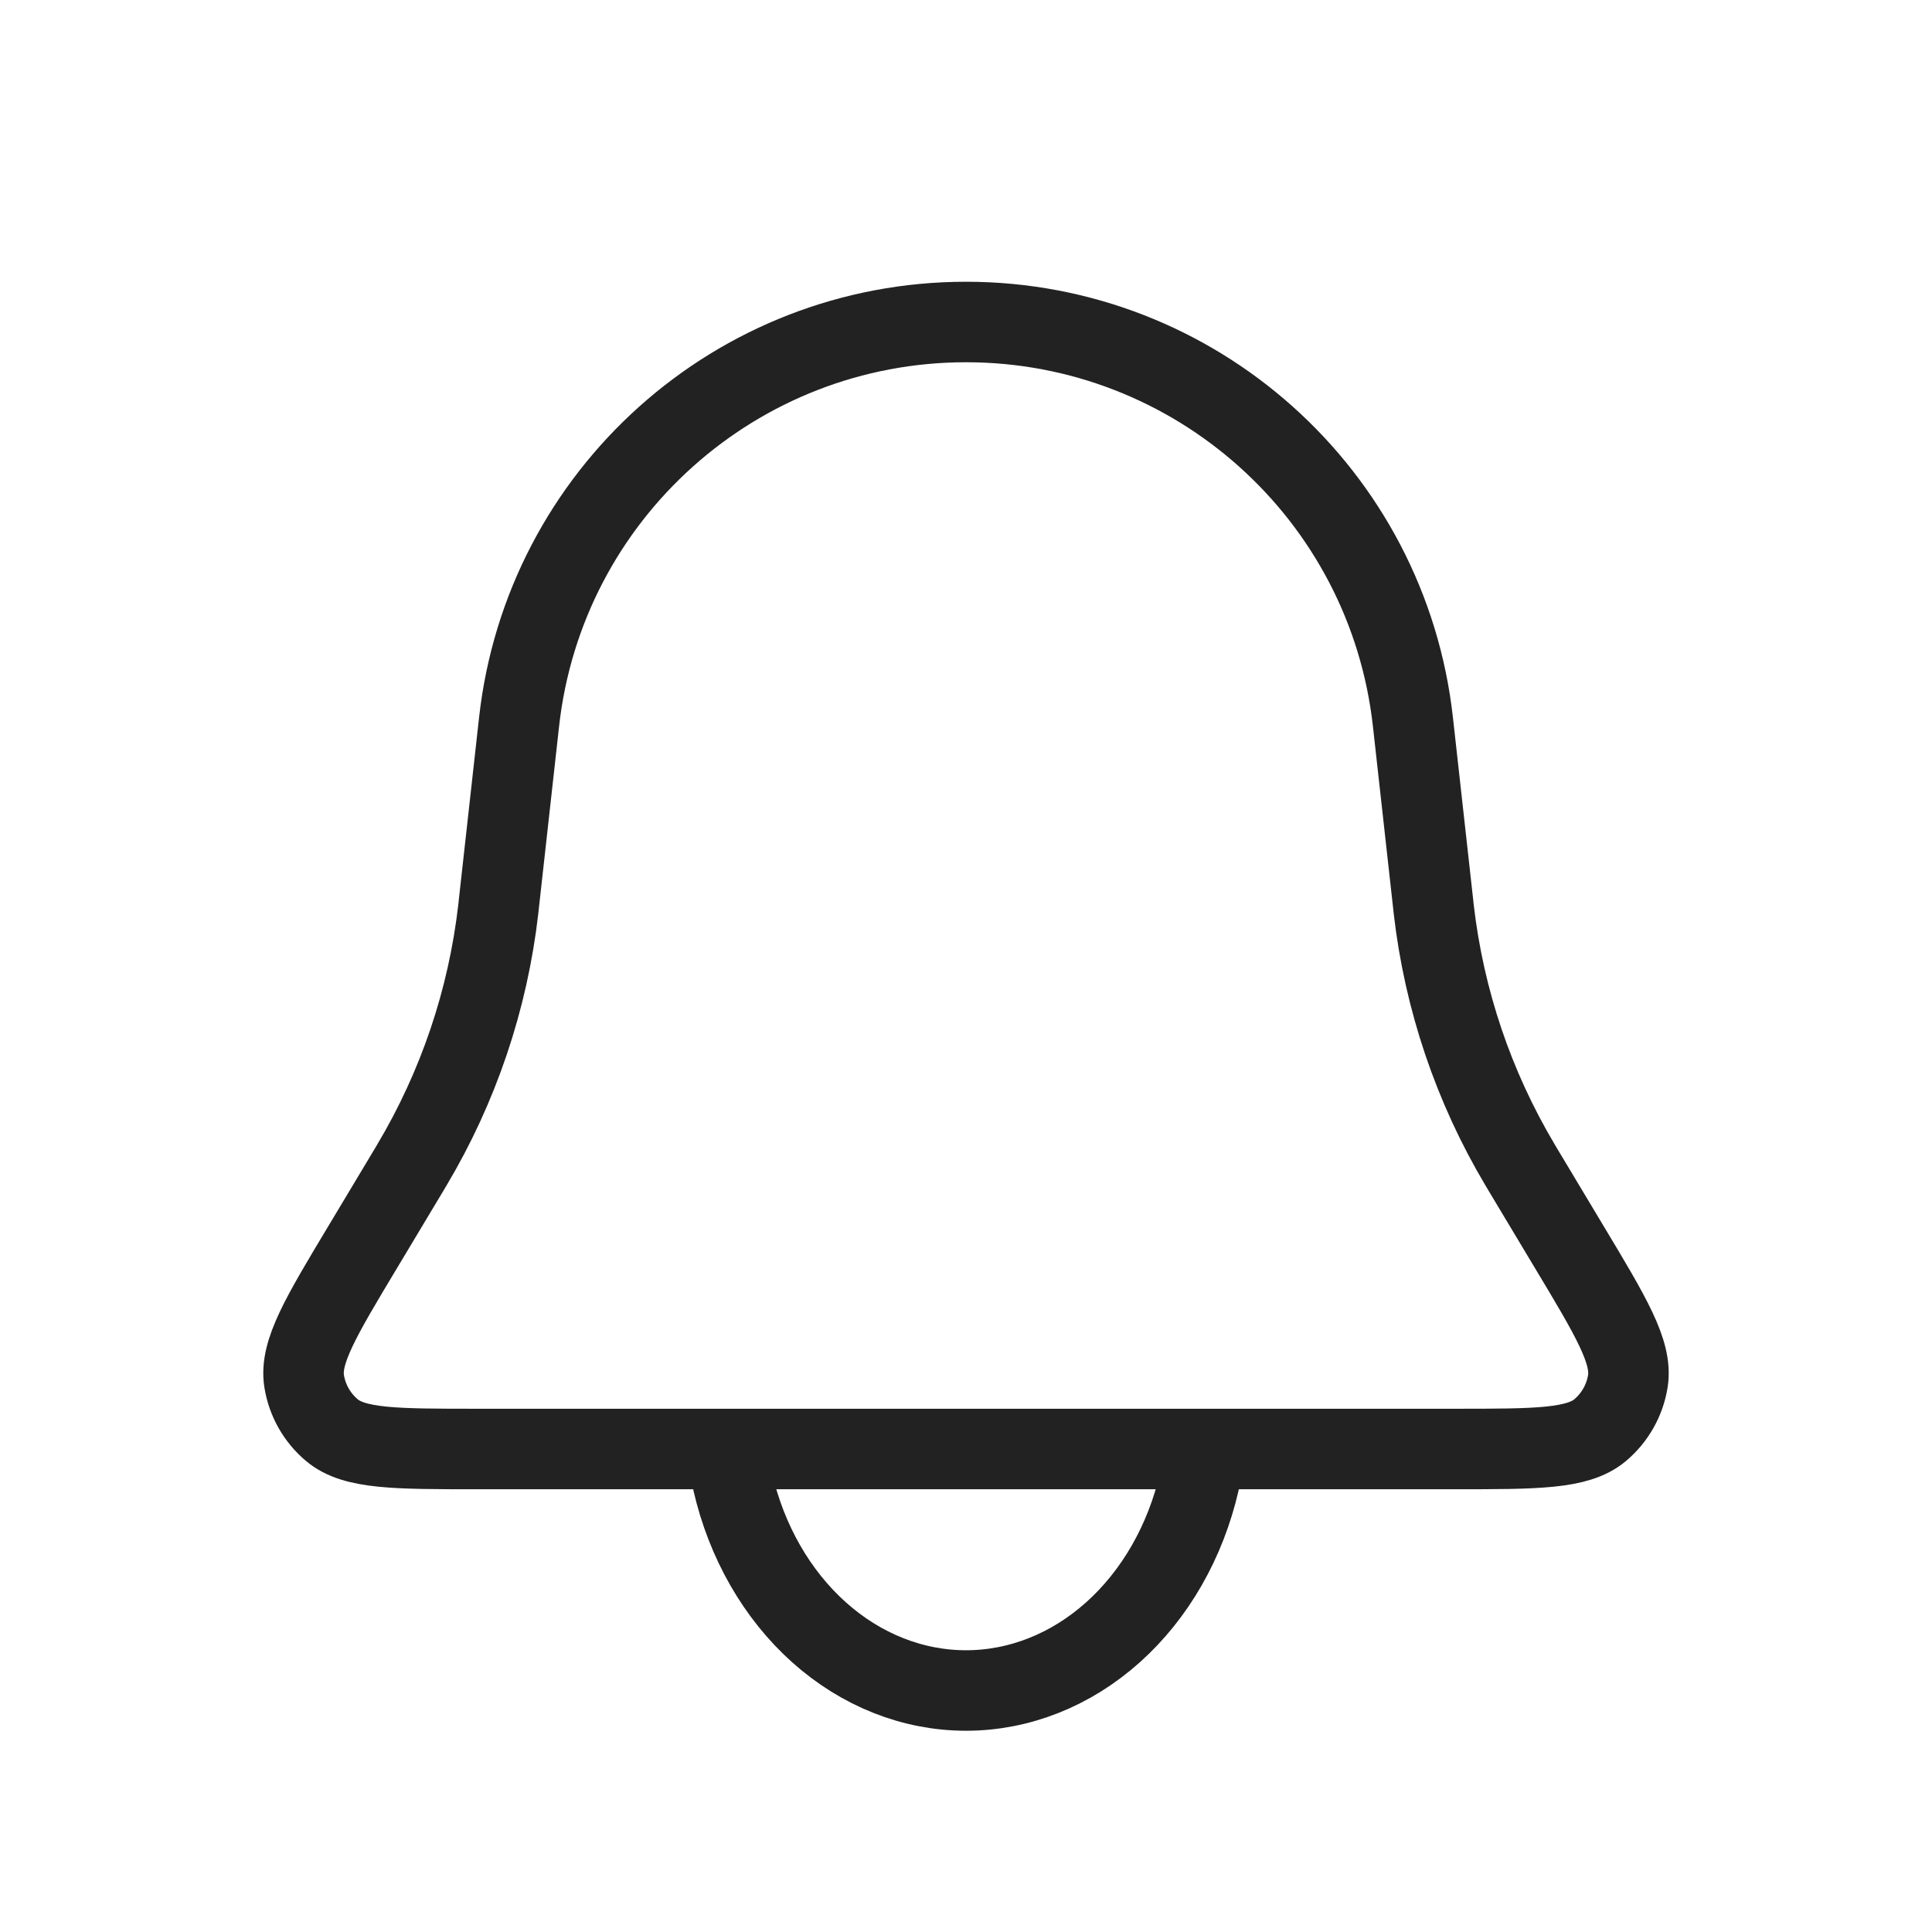
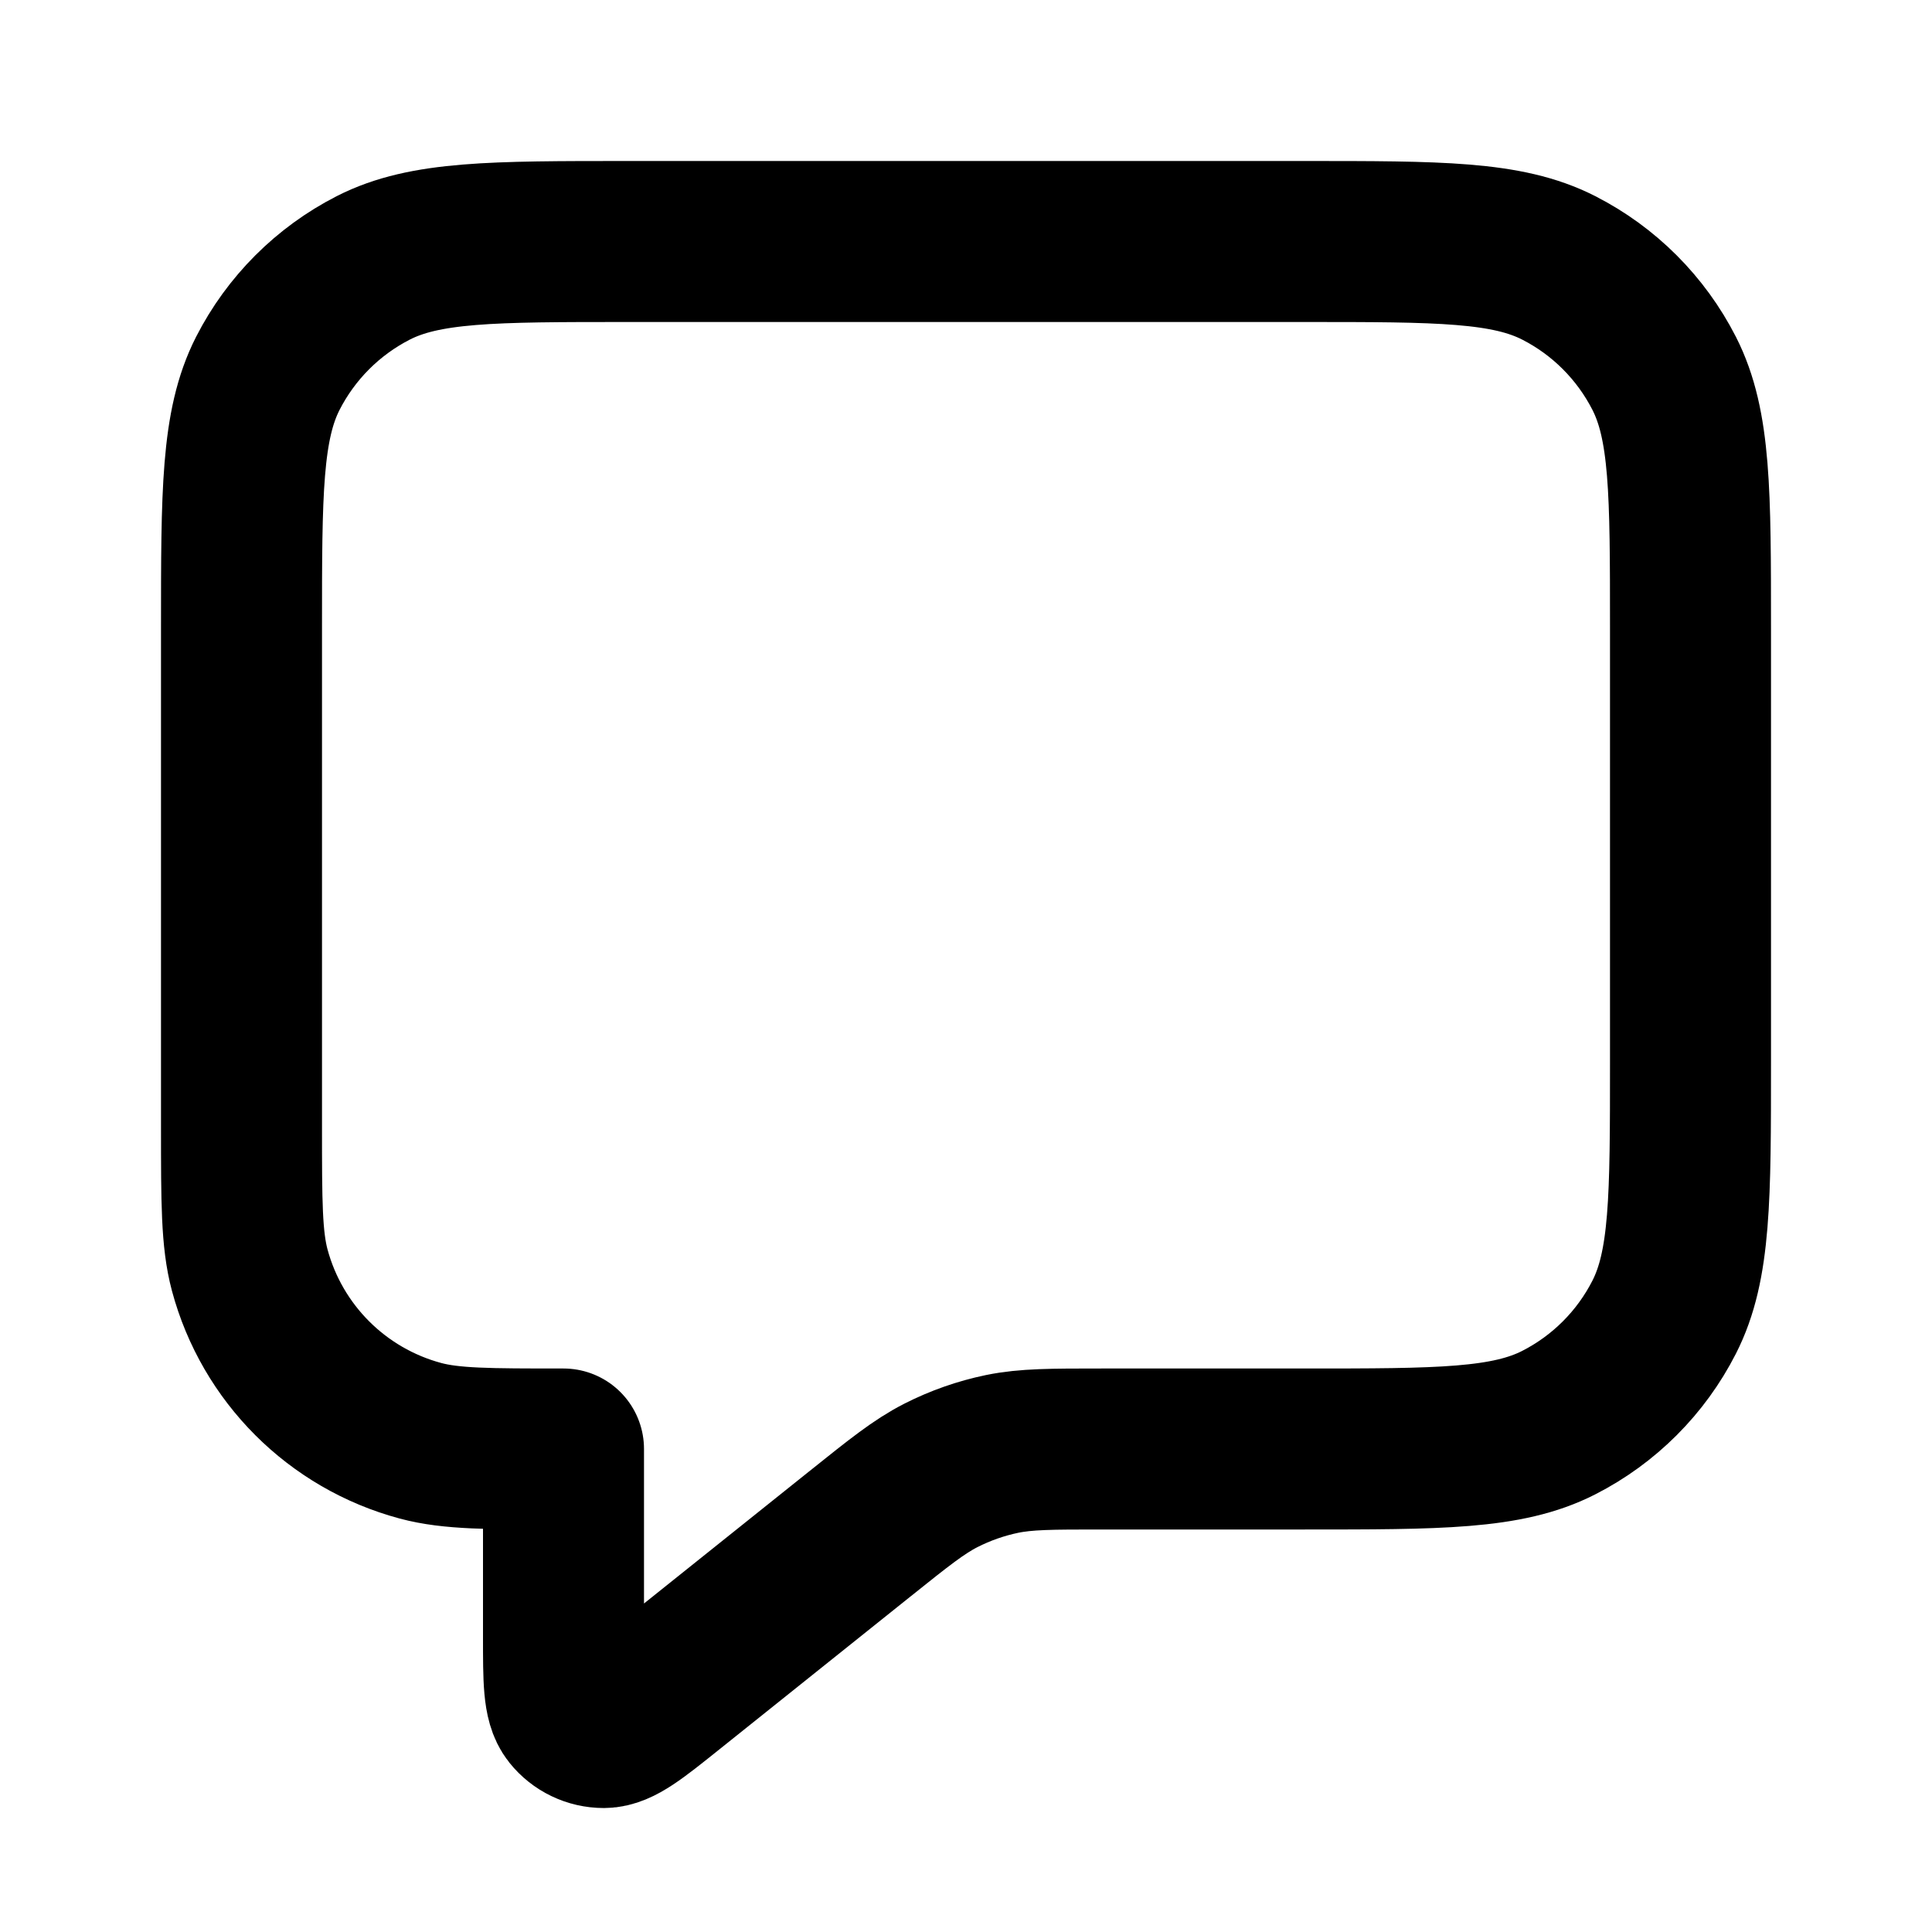
<svg xmlns="http://www.w3.org/2000/svg" width="800px" height="800px" viewBox="0 0 24 24" fill="none">
-   <path d="M6.448 8.969C6.762 6.14 9.153 4 12 4V4C14.847 4 17.238 6.14 17.552 8.969L17.804 11.236C17.807 11.264 17.809 11.279 17.81 11.293C17.939 12.417 18.305 13.501 18.884 14.473C18.891 14.485 18.898 14.497 18.913 14.522L19.491 15.486C20.016 16.36 20.278 16.797 20.222 17.156C20.184 17.395 20.061 17.612 19.876 17.767C19.597 18 19.087 18 18.068 18H5.932C4.913 18 4.403 18 4.124 17.767C3.939 17.612 3.816 17.395 3.778 17.156C3.722 16.797 3.984 16.36 4.509 15.486L5.087 14.522C5.102 14.497 5.109 14.485 5.116 14.473C5.695 13.501 6.061 12.417 6.19 11.293C6.191 11.279 6.193 11.264 6.196 11.236L6.448 8.969Z" stroke="#222222" />
-   <path d="M9.102 18.406C9.273 19.15 9.65 19.808 10.174 20.277C10.698 20.746 11.34 21 12 21C12.66 21 13.302 20.746 13.826 20.277C14.35 19.808 14.727 19.15 14.898 18.406" stroke="#222222" stroke-linecap="round" />
+   <path d="M3 7.8C3 6.12 3 5.28 3.327 4.638C3.615 4.074 4.074 3.615 4.638 3.327C5.28 3 6.12 3 7.8 3H16.2C17.88 3 18.72 3 19.362 3.327C19.927 3.615 20.385 4.074 20.673 4.638C21 5.28 21 6.12 21 7.8V13.2C21 14.88 21 15.72 20.673 16.362C20.385 16.927 19.927 17.385 19.362 17.673C18.72 18 17.88 18 16.2 18H13.684C13.06 18 12.748 18 12.449 18.061C12.184 18.116 11.928 18.206 11.688 18.328C11.416 18.467 11.172 18.662 10.685 19.052L8.3 20.96C7.884 21.293 7.676 21.459 7.501 21.46C7.348 21.46 7.204 21.391 7.109 21.272C7 21.135 7 20.868 7 20.335V18C6.07 18 5.605 18 5.224 17.898C4.188 17.62 3.38 16.812 3.102 15.777C3 15.395 3 14.93 3 14V7.8Z" stroke="#000000" stroke-width="2" stroke-linecap="round" stroke-linejoin="round" />
</svg>
